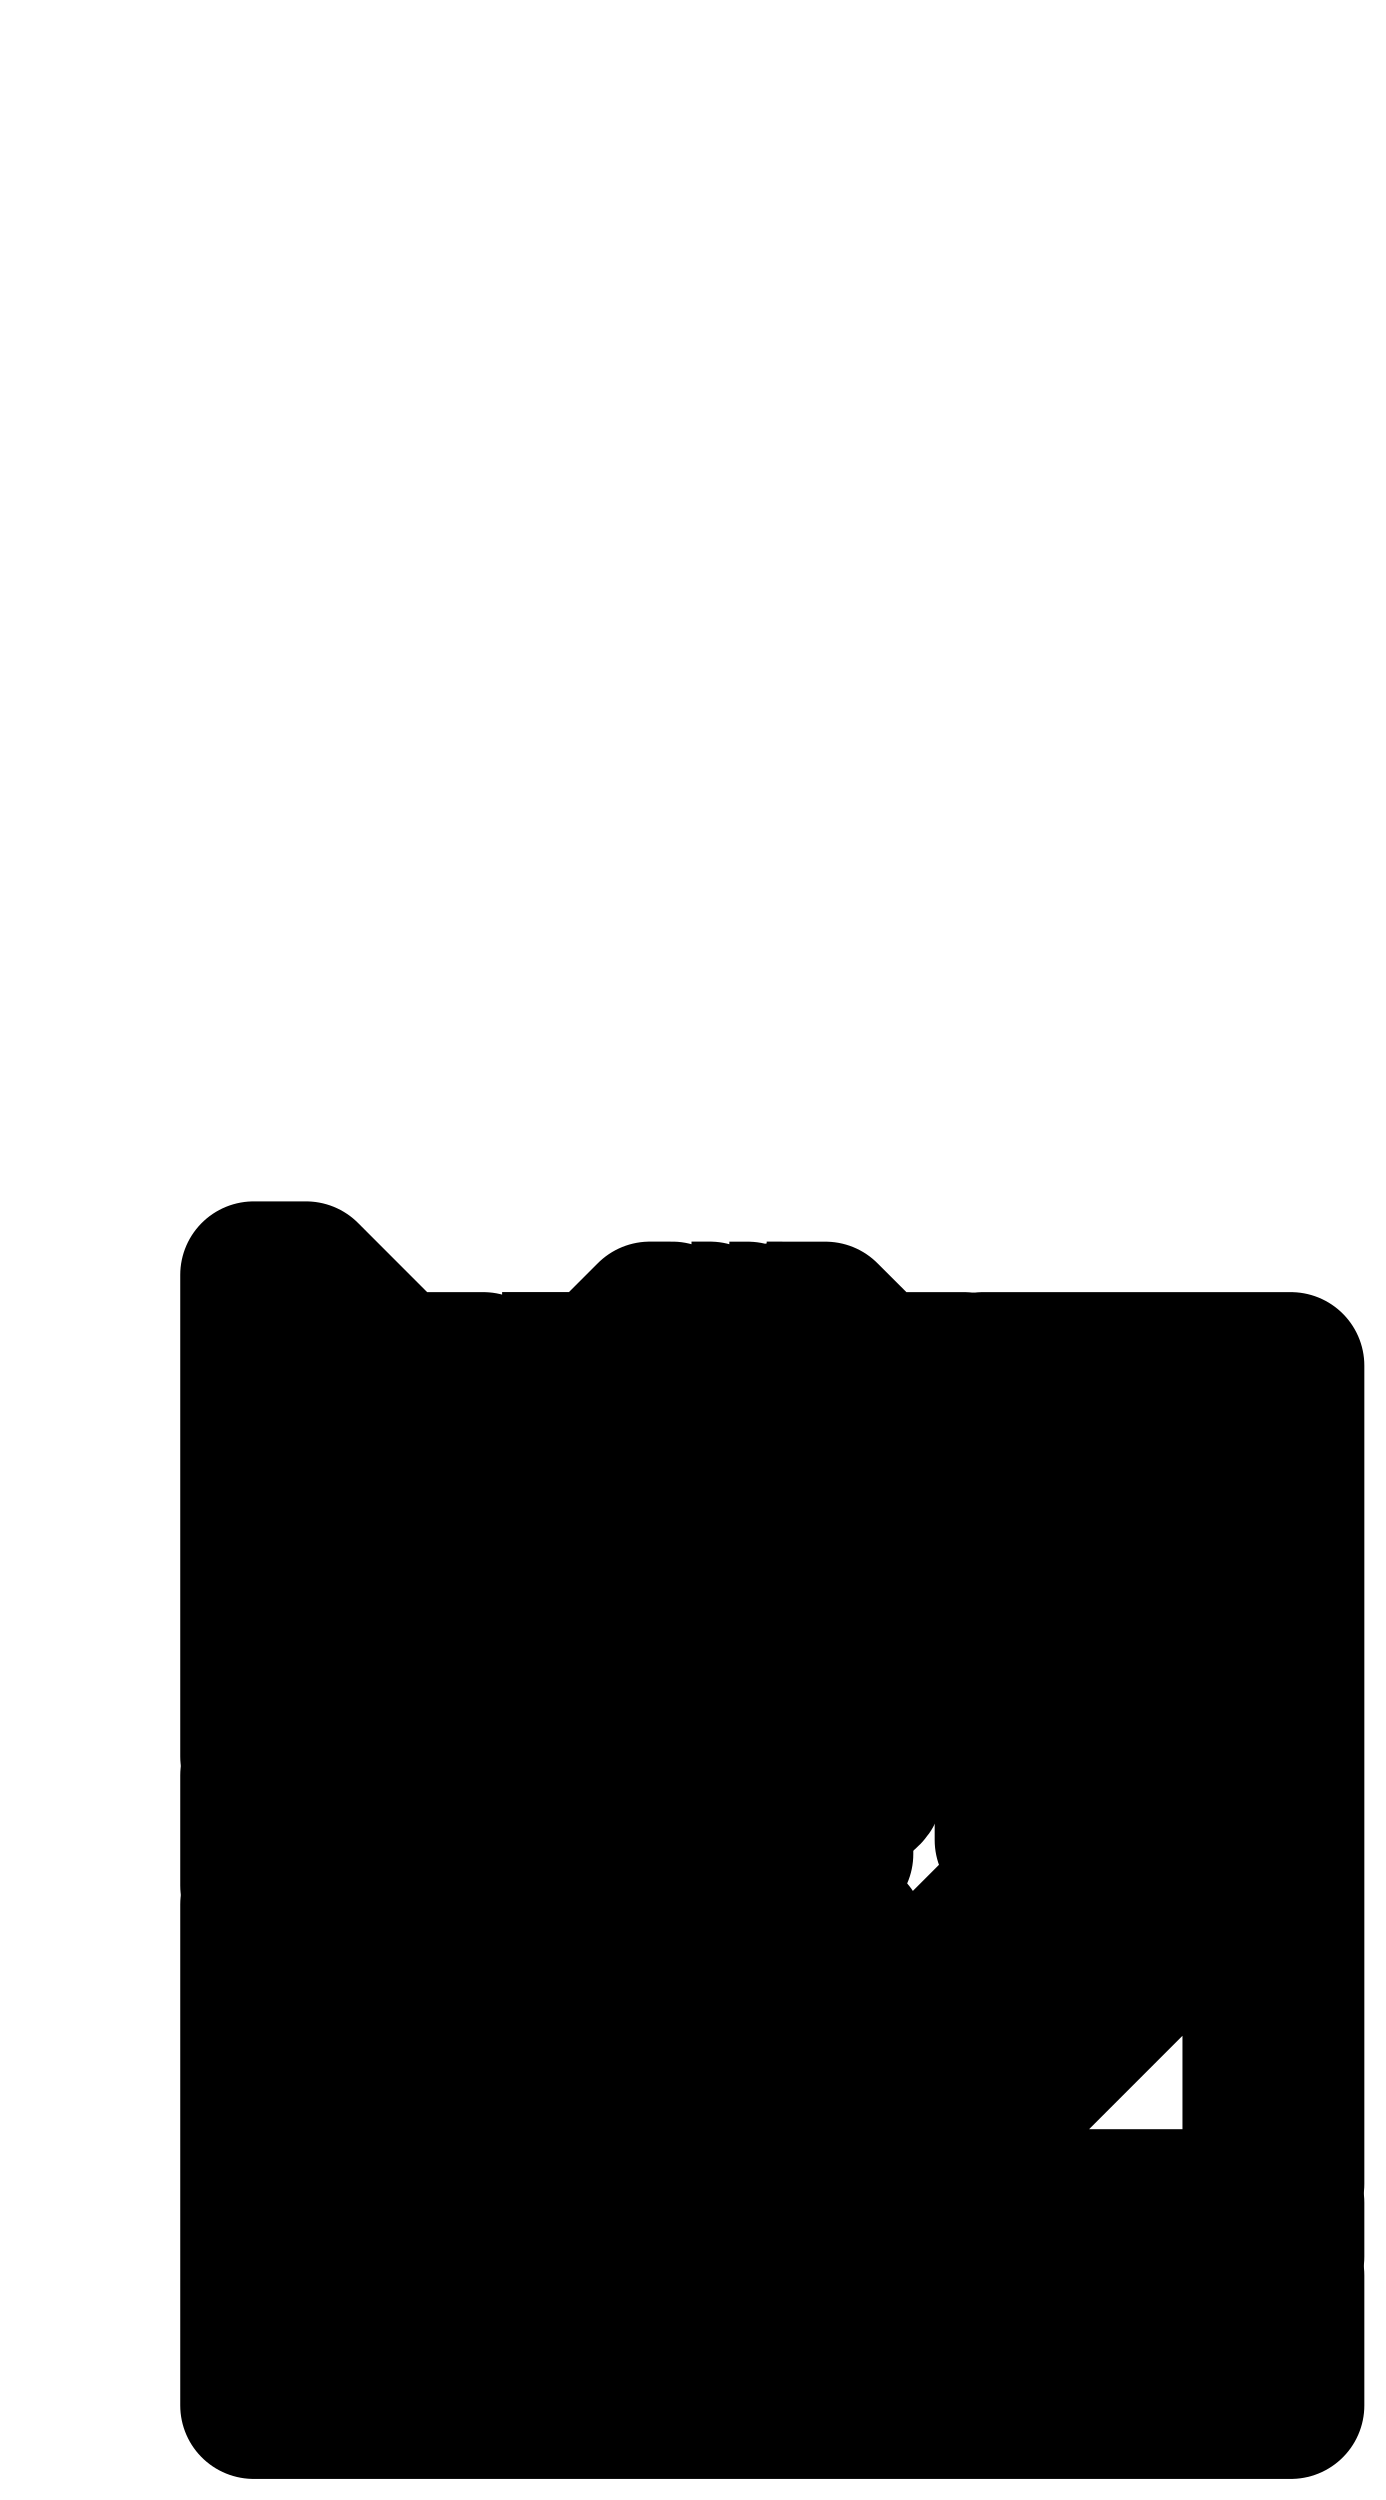
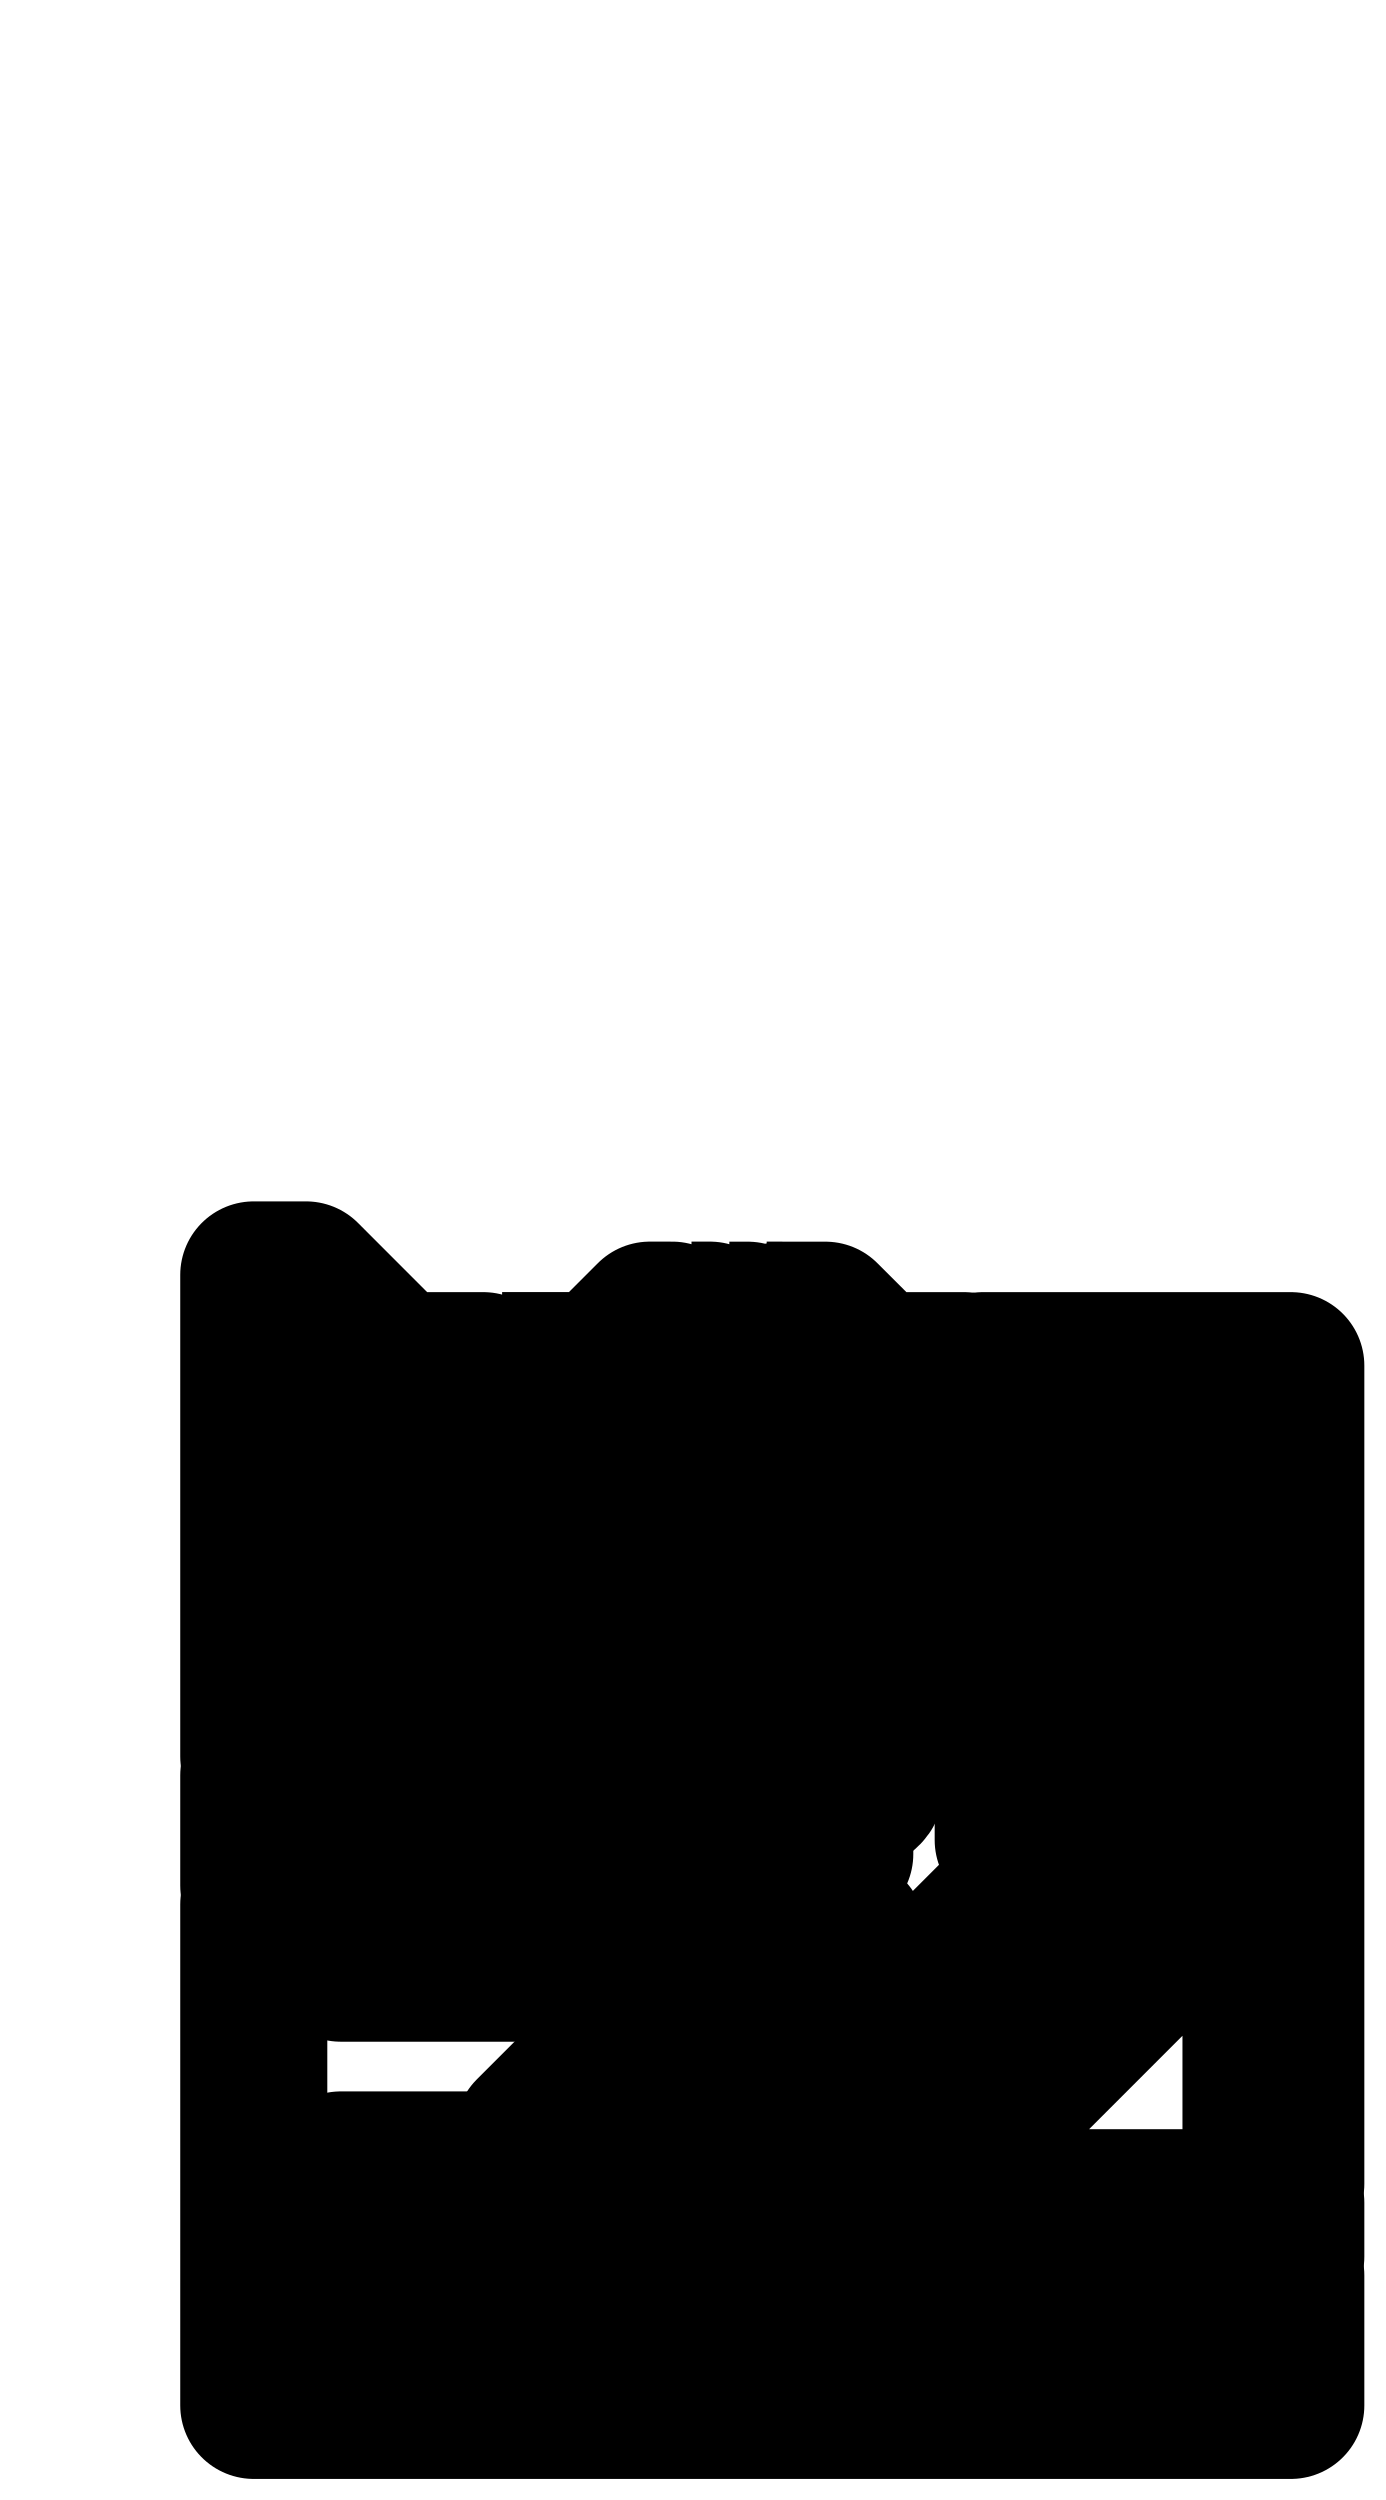
<svg xmlns="http://www.w3.org/2000/svg" viewBox="0 0 219.68 396.42">
  <g transform="translate(-53.04,-156.22)" stroke-width="23.32">
    <g id="Z690-ATX-Motherboard-icon-v1">
-       <path id="board 00000132056405230053861860000016042239392162475189 " fill="currentColor" stroke="currentColor" stroke-linecap="round" stroke-linejoin="round" d="m257.72 502.5v-129.73h-48.81" />
-       <path id="board 00000158714780269244699210000006943692036089121970 " fill="currentColor" stroke="currentColor" stroke-linecap="round" stroke-linejoin="round" d="m93.28 458.21v79.43h164.44v-20.6" />
-       <path id="ram-sticks 00000134964882146014292960000014836808961952876174 " fill="currentColor" stroke="currentColor" stroke-linejoin="round" d="m212.91 375.77h5.27v6.08h-5.27zm7.94 6.08h5.28v-6.08h-5.28zm7.95 0h5.27v-6.08h-5.27zm7.94 0h5.28v-6.08h-5.28zm-23.83 60.08h5.27v-60.08h-5.27zm7.94 0h5.28v-60.08h-5.28zm7.95 0h5.27v-60.08h-5.27zm7.94 0h5.28v-60.07h-5.28zm-23.83 6.07h5.27v-6.07h-5.27zm7.94 0h5.28v-6.08h-5.28zm7.95 0h5.27v-6.08h-5.27zm7.94 0h5.28v-6.08h-5.28z" />
-       <path id="vrms" fill="currentColor" stroke="currentColor" stroke-linecap="round" stroke-linejoin="round" d="m155.37 432c0 1.11-0.9 2-2 2-1.11 0-2-0.89-2-2 0-1.1 0.89-2 2-2 1.1 0 2 0.9 2 2zm-2-8c-1.11 0-2 0.9-2 2 0 1.11 0.89 2 2 2 1.1 0 2-0.89 2-2 0-1.1-0.9-2-2-2zm0-6c-1.11 0-2 0.9-2 2 0 1.11 0.89 2 2 2 1.1 0 2-0.89 2-2 0-1.1-0.9-2-2-2zm0-6c-1.11 0-2 0.9-2 2 0 1.11 0.89 2 2 2 1.1 0 2-0.89 2-2 0-1.1-0.9-2-2-2zm0-6c-1.11 0-2 0.9-2 2 0 1.11 0.89 2 2 2 1.1 0 2-0.89 2-2 0-1.1-0.9-2-2-2zm0-6c-1.11 0-2 0.9-2 2 0 1.11 0.89 2 2 2 1.1 0 2-0.89 2-2 0-1.1-0.9-2-2-2zm8.83-7.02c-1.1 0-2-0.9-2-2 0-1.11 0.9-2 2-2 1.11 0 2 0.89 2 2 0 1.1-0.89 2-2 2zm8-2c0-1.11-0.89-2-2-2-1.1 0-2 0.89-2 2 0 1.1 0.9 2 2 2 1.11 0 2-0.9 2-2zm6 0c0-1.11-0.89-2-2-2-1.1 0-2 0.89-2 2 0 1.1 0.9 2 2 2 1.11 0 2-0.9 2-2zm6 0c0-1.11-0.89-2-2-2-1.1 0-2 0.89-2 2 0 1.1 0.9 2 2 2 1.11 0 2-0.9 2-2zm6 0c0-1.11-0.89-2-2-2-1.1 0-2 0.89-2 2 0 1.1 0.9 2 2 2 1.11 0 2-0.9 2-2zm6 0c0-1.11-0.89-2-2-2-1.1 0-2 0.89-2 2 0 1.1 0.9 2 2 2 1.11 0 2-0.9 2-2z" />
+       <path id="board 00000132056405230053861860000016042239392162475189 " fill="none" stroke="currentColor" stroke-linecap="round" stroke-linejoin="round" d="m257.72 502.5v-129.73h-48.81" />
+       <path id="board 00000158714780269244699210000006943692036089121970 " fill="none" stroke="currentColor" stroke-linecap="round" stroke-linejoin="round" d="m93.28 458.21v79.43h164.44v-20.6" />
+       <path id="ram-sticks 00000134964882146014292960000014836808961952876174 " fill="none" stroke="currentColor" stroke-linejoin="round" d="m212.91 375.77h5.27v6.08h-5.27zm7.94 6.08h5.28v-6.08h-5.28zm7.95 0h5.27v-6.08h-5.27zm7.94 0h5.28v-6.08h-5.28zm-23.83 60.08h5.27v-60.08h-5.27zm7.94 0h5.28v-60.08h-5.28zm7.95 0h5.27v-60.08h-5.27zm7.94 0h5.28v-60.07h-5.28zm-23.83 6.07h5.27v-6.07h-5.27zm7.94 0h5.28v-6.08h-5.28zm7.95 0h5.27v-6.08h-5.27zm7.94 0h5.28v-6.08h-5.28z" />
+       <path id="vrms" fill="none" stroke="currentColor" stroke-linecap="round" stroke-linejoin="round" d="m155.37 432c0 1.11-0.9 2-2 2-1.11 0-2-0.89-2-2 0-1.1 0.89-2 2-2 1.1 0 2 0.9 2 2zm-2-8c-1.11 0-2 0.9-2 2 0 1.11 0.89 2 2 2 1.1 0 2-0.89 2-2 0-1.1-0.9-2-2-2zm0-6c-1.11 0-2 0.9-2 2 0 1.11 0.89 2 2 2 1.1 0 2-0.89 2-2 0-1.1-0.9-2-2-2zm0-6c-1.11 0-2 0.9-2 2 0 1.11 0.89 2 2 2 1.1 0 2-0.89 2-2 0-1.1-0.9-2-2-2zm0-6c-1.11 0-2 0.9-2 2 0 1.11 0.89 2 2 2 1.1 0 2-0.89 2-2 0-1.1-0.9-2-2-2zm0-6c-1.11 0-2 0.9-2 2 0 1.11 0.89 2 2 2 1.1 0 2-0.89 2-2 0-1.1-0.9-2-2-2zm8.83-7.02c-1.1 0-2-0.9-2-2 0-1.11 0.9-2 2-2 1.11 0 2 0.89 2 2 0 1.1-0.89 2-2 2zm8-2c0-1.11-0.89-2-2-2-1.1 0-2 0.89-2 2 0 1.1 0.9 2 2 2 1.11 0 2-0.9 2-2zm6 0c0-1.11-0.89-2-2-2-1.1 0-2 0.89-2 2 0 1.1 0.9 2 2 2 1.11 0 2-0.9 2-2zm6 0c0-1.11-0.89-2-2-2-1.1 0-2 0.89-2 2 0 1.1 0.9 2 2 2 1.11 0 2-0.9 2-2zm6 0c0-1.11-0.89-2-2-2-1.1 0-2 0.89-2 2 0 1.1 0.9 2 2 2 1.11 0 2-0.9 2-2zm6 0c0-1.11-0.89-2-2-2-1.1 0-2 0.89-2 2 0 1.1 0.9 2 2 2 1.11 0 2-0.9 2-2z" />
      <g id="cpu 00000063626659974805932800000013054595645885887894 ">
        <g id="smd-pads">
          <g id="smd-pads 00000051348532081086325120000006619258090067211691 ">
-             <path id="&lt;Compound Path&gt;" fill="currentColor" d="m179.37 410.4c-0.46 0-0.83 0.38-0.83 0.84 0 0.46 0.37 0.84 0.83 0.84 0.47 0 0.84-0.38 0.84-0.84 0-0.46-0.37-0.84-0.84-0.84zm-3.01 0c-0.46 0-0.83 0.38-0.83 0.84 0 0.46 0.37 0.84 0.83 0.84 0.47 0 0.84-0.38 0.84-0.84 0-0.46-0.37-0.84-0.84-0.84zm-3.01 0c-0.46 0-0.83 0.38-0.83 0.84 0 0.46 0.37 0.84 0.83 0.84 0.47 0 0.84-0.38 0.84-0.84 0-0.46-0.37-0.84-0.84-0.84zm-3.01 0c-0.46 0-0.83 0.38-0.83 0.84 0 0.46 0.37 0.84 0.83 0.84 0.47 0 0.84-0.38 0.84-0.84 0-0.46-0.37-0.84-0.84-0.84zm9.03 3.01c-0.46 0-0.83 0.38-0.83 0.84 0 0.46 0.37 0.84 0.83 0.84 0.47 0 0.84-0.38 0.84-0.84 0-0.46-0.37-0.84-0.84-0.84zm-3.01 0c-0.46 0-0.83 0.38-0.83 0.84 0 0.46 0.37 0.84 0.83 0.84 0.47 0 0.84-0.38 0.84-0.84 0-0.46-0.37-0.84-0.84-0.84zm-3.01 0c-0.46 0-0.83 0.38-0.83 0.84 0 0.46 0.37 0.84 0.83 0.84 0.47 0 0.84-0.38 0.84-0.84 0-0.46-0.37-0.84-0.84-0.84zm-3.01 0c-0.46 0-0.83 0.38-0.83 0.84 0 0.46 0.37 0.84 0.83 0.84 0.47 0 0.84-0.38 0.84-0.84 0-0.46-0.37-0.84-0.84-0.84zm9.03 3.01c-0.46 0-0.83 0.38-0.83 0.84 0 0.46 0.37 0.84 0.83 0.84 0.47 0 0.84-0.38 0.84-0.84 0-0.46-0.37-0.84-0.84-0.84zm-3.01 0c-0.46 0-0.83 0.38-0.83 0.84 0 0.46 0.37 0.84 0.83 0.84 0.47 0 0.84-0.38 0.84-0.84 0-0.46-0.37-0.84-0.84-0.84zm-3.01 0c-0.46 0-0.83 0.38-0.83 0.84 0 0.46 0.37 0.84 0.83 0.84 0.47 0 0.84-0.38 0.84-0.84 0-0.46-0.37-0.84-0.84-0.84zm-3.01 0c-0.46 0-0.83 0.38-0.83 0.84 0 0.46 0.37 0.84 0.83 0.84 0.47 0 0.84-0.38 0.84-0.84 0-0.46-0.37-0.84-0.84-0.84zm9.03 3.01c-0.46 0-0.83 0.38-0.83 0.84 0 0.46 0.37 0.84 0.83 0.84 0.47 0 0.84-0.38 0.84-0.84 0-0.46-0.37-0.84-0.84-0.84zm-3.01 0c-0.46 0-0.83 0.38-0.83 0.84 0 0.46 0.37 0.84 0.83 0.84 0.47 0 0.84-0.38 0.84-0.84 0-0.46-0.37-0.84-0.84-0.84zm-3.01 0c-0.46 0-0.83 0.38-0.83 0.84 0 0.46 0.37 0.84 0.83 0.84 0.47 0 0.84-0.38 0.84-0.84 0-0.46-0.37-0.84-0.84-0.84zm-3.01 0c-0.46 0-0.83 0.38-0.83 0.84 0 0.46 0.37 0.84 0.83 0.84 0.47 0 0.84-0.38 0.84-0.84 0-0.46-0.37-0.84-0.84-0.84zm9.03 3.01c-0.46 0-0.83 0.38-0.83 0.84 0 0.46 0.37 0.84 0.83 0.84 0.47 0 0.84-0.38 0.84-0.84 0-0.46-0.37-0.84-0.84-0.84zm-3.01 0c-0.46 0-0.83 0.38-0.83 0.84 0 0.46 0.37 0.84 0.83 0.84 0.47 0 0.84-0.38 0.84-0.84 0-0.46-0.37-0.84-0.84-0.84zm-3.01 0c-0.46 0-0.83 0.38-0.83 0.84 0 0.46 0.37 0.84 0.83 0.84 0.47 0 0.84-0.38 0.84-0.84 0-0.46-0.37-0.84-0.84-0.84zm-3.01 0c-0.46 0-0.83 0.38-0.83 0.84 0 0.46 0.37 0.84 0.83 0.84 0.47 0 0.84-0.38 0.84-0.84 0-0.46-0.37-0.84-0.84-0.84z" />
+             <path id="&lt;Compound Path&gt;" fill="none" d="m179.37 410.4c-0.46 0-0.83 0.38-0.83 0.84 0 0.46 0.37 0.84 0.83 0.84 0.47 0 0.84-0.38 0.84-0.84 0-0.46-0.37-0.84-0.84-0.84zm-3.01 0c-0.46 0-0.83 0.38-0.83 0.84 0 0.46 0.37 0.84 0.83 0.84 0.47 0 0.84-0.38 0.84-0.84 0-0.46-0.37-0.84-0.84-0.84zm-3.01 0c-0.46 0-0.83 0.38-0.83 0.84 0 0.46 0.37 0.84 0.83 0.84 0.47 0 0.84-0.38 0.84-0.84 0-0.46-0.37-0.84-0.84-0.84zm-3.01 0c-0.46 0-0.83 0.38-0.83 0.84 0 0.46 0.37 0.84 0.83 0.84 0.47 0 0.84-0.38 0.84-0.84 0-0.46-0.37-0.84-0.84-0.84zm9.03 3.01c-0.46 0-0.83 0.38-0.83 0.84 0 0.46 0.37 0.84 0.83 0.84 0.47 0 0.84-0.38 0.84-0.84 0-0.46-0.37-0.84-0.84-0.84zm-3.01 0c-0.46 0-0.83 0.38-0.83 0.84 0 0.46 0.37 0.84 0.83 0.84 0.47 0 0.84-0.38 0.84-0.84 0-0.46-0.37-0.84-0.84-0.84zm-3.01 0c-0.46 0-0.83 0.38-0.83 0.84 0 0.46 0.37 0.84 0.83 0.84 0.47 0 0.84-0.38 0.84-0.84 0-0.46-0.37-0.84-0.84-0.84zm-3.01 0c-0.46 0-0.83 0.38-0.83 0.84 0 0.46 0.37 0.84 0.83 0.84 0.47 0 0.84-0.38 0.84-0.84 0-0.46-0.37-0.84-0.84-0.84zm9.03 3.01c-0.46 0-0.83 0.38-0.83 0.84 0 0.46 0.37 0.84 0.83 0.84 0.47 0 0.84-0.38 0.84-0.84 0-0.46-0.37-0.84-0.84-0.84zm-3.01 0c-0.46 0-0.83 0.38-0.83 0.84 0 0.46 0.37 0.84 0.83 0.84 0.47 0 0.84-0.38 0.84-0.84 0-0.46-0.37-0.84-0.84-0.84zm-3.01 0c-0.46 0-0.83 0.38-0.83 0.84 0 0.46 0.37 0.84 0.83 0.84 0.47 0 0.84-0.38 0.84-0.84 0-0.46-0.37-0.84-0.84-0.84zm-3.01 0c-0.46 0-0.83 0.38-0.83 0.84 0 0.46 0.37 0.84 0.83 0.84 0.47 0 0.84-0.38 0.84-0.84 0-0.46-0.37-0.84-0.84-0.84zm9.03 3.01c-0.46 0-0.83 0.38-0.83 0.84 0 0.46 0.37 0.84 0.83 0.84 0.47 0 0.84-0.38 0.84-0.84 0-0.46-0.37-0.84-0.84-0.84zm-3.01 0c-0.46 0-0.83 0.38-0.83 0.84 0 0.46 0.37 0.84 0.83 0.84 0.47 0 0.84-0.38 0.84-0.84 0-0.46-0.37-0.84-0.84-0.84zm-3.01 0c-0.46 0-0.83 0.38-0.83 0.84 0 0.46 0.37 0.84 0.83 0.84 0.47 0 0.84-0.38 0.84-0.84 0-0.46-0.37-0.84-0.84-0.84zm-3.01 0c-0.46 0-0.83 0.38-0.83 0.84 0 0.46 0.37 0.84 0.83 0.84 0.47 0 0.84-0.38 0.84-0.84 0-0.46-0.37-0.84-0.84-0.84zm9.03 3.01c-0.46 0-0.83 0.38-0.83 0.84 0 0.46 0.37 0.84 0.83 0.84 0.47 0 0.84-0.38 0.84-0.84 0-0.46-0.37-0.84-0.84-0.84zm-3.01 0c-0.46 0-0.83 0.38-0.83 0.84 0 0.46 0.37 0.84 0.83 0.84 0.47 0 0.84-0.38 0.84-0.84 0-0.46-0.37-0.84-0.84-0.84zm-3.01 0c-0.46 0-0.83 0.38-0.83 0.84 0 0.46 0.37 0.84 0.83 0.84 0.47 0 0.84-0.38 0.84-0.84 0-0.46-0.37-0.84-0.84-0.84zm-3.01 0c-0.46 0-0.83 0.38-0.83 0.84 0 0.46 0.37 0.84 0.83 0.84 0.47 0 0.84-0.38 0.84-0.84 0-0.46-0.37-0.84-0.84-0.84z" />
          </g>
        </g>
-         <path id="cpu-plate" fill="currentColor" stroke="currentColor" stroke-linecap="round" stroke-linejoin="round" d="m185.06 438.68l1.92 1.91c1.58 1.59 4.28 0.47 4.28-1.77v-41.49h-30.2m25.93 2.29h-24.26c-0.92 0-1.67 0.75-1.67 1.68v31.92c0 0.93 0.75 1.68 1.67 1.68h4.19v2.66c0 0.69 0.56 1.25 1.25 1.25 0.69 0 1.25-0.56 1.25-1.25v-2.66h4.18v2.66c0 0.69 0.57 1.25 1.26 1.25 0.69 0 1.25-0.56 1.25-1.25v-2.66h4.18v2.66c0 0.69 0.56 1.25 1.26 1.25 0.69 0 1.25-0.56 1.25-1.25v-2.66h4.19c0.92 0 1.67-0.75 1.67-1.68v-31.92c0-0.93-0.75-1.68-1.67-1.68zm-2.89 19.8c1.08 0 1.96 0.88 1.96 1.96v5.88c0 2.39-1.93 4.32-4.31 4.32h-13.78c-2.39 0-4.32-1.93-4.32-4.32v-5.88c0-1.08 0.88-1.96 1.97-1.96 1.03 0 1.87-0.84 1.87-1.87v-0.58c0-1.03-0.84-1.87-1.87-1.87-1.09 0-1.97-0.88-1.97-1.96v-5.88c0-2.39 1.93-4.32 4.32-4.32h13.78c2.38 0 4.31 1.93 4.31 4.32v5.88c0 1.08-0.88 1.96-1.96 1.96-1.03 0-1.87 0.84-1.87 1.87v0.58c0 1.03 0.84 1.87 1.87 1.87z" />
+         <path id="cpu-plate" fill="none" stroke="currentColor" stroke-linecap="round" stroke-linejoin="round" d="m185.06 438.68l1.92 1.91c1.58 1.59 4.28 0.47 4.28-1.77v-41.49h-30.2m25.93 2.29h-24.26c-0.92 0-1.67 0.75-1.67 1.68v31.92c0 0.93 0.75 1.68 1.67 1.68h4.19v2.66c0 0.69 0.56 1.25 1.25 1.25 0.69 0 1.25-0.56 1.25-1.25v-2.66h4.18v2.66c0 0.69 0.57 1.25 1.26 1.25 0.69 0 1.25-0.56 1.25-1.25v-2.66h4.18v2.66c0 0.69 0.56 1.25 1.26 1.25 0.69 0 1.25-0.56 1.25-1.25v-2.66h4.19c0.92 0 1.67-0.75 1.67-1.68v-31.92c0-0.93-0.75-1.68-1.67-1.68zm-2.89 19.8c1.08 0 1.96 0.88 1.96 1.96v5.88c0 2.39-1.93 4.32-4.31 4.32h-13.78c-2.39 0-4.32-1.93-4.32-4.32v-5.88c0-1.08 0.88-1.96 1.97-1.96 1.03 0 1.87-0.84 1.87-1.87v-0.58c0-1.03-0.84-1.87-1.87-1.87-1.09 0-1.97-0.88-1.97-1.96v-5.88c0-2.39 1.93-4.32 4.32-4.32h13.78c2.38 0 4.31 1.93 4.31 4.32v5.88c0 1.08-0.88 1.96-1.96 1.96-1.03 0-1.87 0.84-1.87 1.87v0.58c0 1.03 0.84 1.87 1.87 1.87z" />
      </g>
-       <path id="pcie-slot" fill="currentColor" stroke="currentColor" stroke-linecap="round" stroke-linejoin="round" d="m178.08 468.31h-71v-4.8h71zm2 0l1 1h7v-6.8h-7l-1 1" />
-       <path id="pcie-slot 00000010273123009185478460000007527861523563074949 " fill="currentColor" stroke="currentColor" stroke-linecap="round" stroke-linejoin="round" d="m178.08 504.31h-71v-4.8h71zm2 0l1 1h7v-6.8h-7l-1 1" />
-       <path id="pcie-slot 00000165921211816546348530000010461352055606617236 " fill="currentColor" stroke="currentColor" stroke-linecap="round" stroke-linejoin="round" d="m178.08 528.31h-71v-4.8h71zm2 0l1 1h7v-6.8h-7l-1 1" />
+       <path id="pcie-slot" fill="none" stroke="currentColor" stroke-linecap="round" stroke-linejoin="round" d="m178.08 468.31h-71v-4.8h71zm2 0l1 1h7v-6.8h-7l-1 1" />
+       <path id="pcie-slot 00000010273123009185478460000007527861523563074949 " fill="none" stroke="currentColor" stroke-linecap="round" stroke-linejoin="round" d="m178.08 504.31h-71v-4.8h71zm2 0l1 1h7v-6.8h-7l-1 1" />
+       <path id="pcie-slot 00000165921211816546348530000010461352055606617236 " fill="none" stroke="currentColor" stroke-linecap="round" stroke-linejoin="round" d="m178.08 528.31h-71v-4.8h71zm2 0l1 1h7v-6.8h-7l-1 1" />
      <g id="heatsinks 00000091003370995052296050000012460351661736136344 ">
-         <path id="heatsink 00000136371680320875317880000006073128912410048428 " fill="currentColor" stroke="currentColor" stroke-linejoin="round" d="m142.63 410.37l-24.36 24.37h-24.99v-76.36h8.28l14.38 14.39h13.73l12.96 12.97zm4.46-12.1v-6.08l-4.46-4.46m2-2h64.28v-9.96l-3-3h-13.97l-8.01-8h-6.82l20.96 20.96m-29.38-20.96h2.93l8 8m-57.18 57.79h16.18l8.47-8.48v-8.74l-1.68-1.68m0-6l1.68 1.68v2.93m-1.68-10.61l1.68 1.68v2.93m-22.98 13.55l7.4-7.39v-10.88l-32.64-32.64v25.67zm0.49 10.57l-31.32-31.33m38.02-3.57l-27.39-27.39m0 15.19l15.33 15.32m-15.33-9.32l15.33 15.32m48.37-29.85l-7.99-8h-3.53l-8 8h-15.43m30.03-8h2.93l7.99 8m31.29 12.97l-12.96-12.97m-14.84-8h-2.49m-26.52 8h37.01" />
-         <path id="heatsink 00000128479453870989812790000001933845800594344849 " fill="currentColor" stroke="currentColor" stroke-linecap="round" stroke-linejoin="round" d="m127.97 455.21h-34.69v-17.47h53.81v10.27m-19.12 7.2h53.23c1.96-1.95 3.05-3.05 5-5v-2.2h-54.23c-1.56 1.56-2.44 2.44-4 4z" />
-         <path id="heatsink 00000158022784246800590380000012205013244971234720 " fill="currentColor" stroke="currentColor" stroke-linecap="round" stroke-linejoin="round" d="m194.63 494.18v14.61m57.57-3.29v-50.29h-4.38m-34.64 61.03l10.73-10.74h33.81v8.54c-1.96 1.95-3.05 3.04-5 5h-148.8v-7.25c1.17-1.18 1.83-1.83 3-3h110.71m-86.33 0l-10.25 10.25m16.25-10.25l-10.25 10.25m120.77-63.78l-38.91 38.92h-72.01l18.47-18.47h39.26l20.68-20.68zm-70.71 20.45l-18.47 18.47m26.47-18.47l-18.47 18.47m62.27-32.15l-18.4 18.39h-5.54l18.52-18.51z" />
+         <path id="heatsink 00000136371680320875317880000006073128912410048428 " fill="none" stroke="currentColor" stroke-linejoin="round" d="m142.63 410.37l-24.36 24.37h-24.99v-76.36h8.28l14.38 14.39h13.73l12.96 12.97zm4.46-12.1v-6.08l-4.46-4.46m2-2h64.28v-9.96l-3-3h-13.97l-8.01-8h-6.82l20.96 20.96m-29.38-20.96h2.93l8 8m-57.18 57.79h16.18l8.47-8.48v-8.74l-1.68-1.68m0-6l1.68 1.68v2.93m-1.68-10.61l1.68 1.68v2.93m-22.98 13.55l7.4-7.39v-10.88l-32.64-32.64v25.67zm0.49 10.57l-31.32-31.33m38.02-3.57l-27.39-27.39m0 15.19l15.33 15.32m-15.33-9.32l15.33 15.32m48.37-29.85l-7.99-8h-3.53l-8 8h-15.43m30.03-8h2.93l7.99 8m31.29 12.97l-12.96-12.97m-14.84-8h-2.49m-26.52 8h37.01" />
+         <path id="heatsink 00000128479453870989812790000001933845800594344849 " fill="none" stroke="currentColor" stroke-linecap="round" stroke-linejoin="round" d="m127.97 455.21h-34.69v-17.47h53.81v10.27m-19.12 7.2h53.23c1.96-1.95 3.05-3.05 5-5v-2.2h-54.23c-1.56 1.56-2.44 2.44-4 4z" />
+         <path id="heatsink 00000158022784246800590380000012205013244971234720 " fill="none" stroke="currentColor" stroke-linecap="round" stroke-linejoin="round" d="m194.63 494.18v14.61m57.57-3.29v-50.29h-4.38m-34.64 61.03l10.73-10.74h33.81v8.54c-1.96 1.95-3.05 3.04-5 5h-148.8v-7.25c1.17-1.18 1.83-1.83 3-3h110.71m-86.33 0l-10.25 10.25m16.25-10.25l-10.25 10.25m120.77-63.78l-38.91 38.92h-72.01l18.47-18.47h39.26l20.68-20.68zm-70.71 20.45l-18.47 18.47m26.47-18.47l-18.47 18.47m62.27-32.15l-18.4 18.39h-5.54l18.52-18.51z" />
      </g>
-       <path id="other-bits" fill="currentColor" stroke="currentColor" stroke-linecap="round" stroke-linejoin="round" d="m255.24 399.66h-4.27v-23.89h4.27zm0 8.35h-4.27v13.1h4.27zm-30.43 113.91c-3.66 0-6.63 2.97-6.63 6.63 0 3.65 2.97 6.62 6.63 6.62 3.66 0 6.62-2.97 6.62-6.62 0-3.66-2.96-6.63-6.62-6.63z" />
+       <path id="other-bits" fill="none" stroke="currentColor" stroke-linecap="round" stroke-linejoin="round" d="m255.24 399.66h-4.27v-23.89h4.27zm0 8.35h-4.27v13.1h4.27zm-30.43 113.91c-3.66 0-6.63 2.97-6.63 6.63 0 3.65 2.97 6.62 6.63 6.62 3.66 0 6.62-2.97 6.62-6.62 0-3.66-2.96-6.63-6.62-6.63z" />
    </g>
  </g>
</svg>
